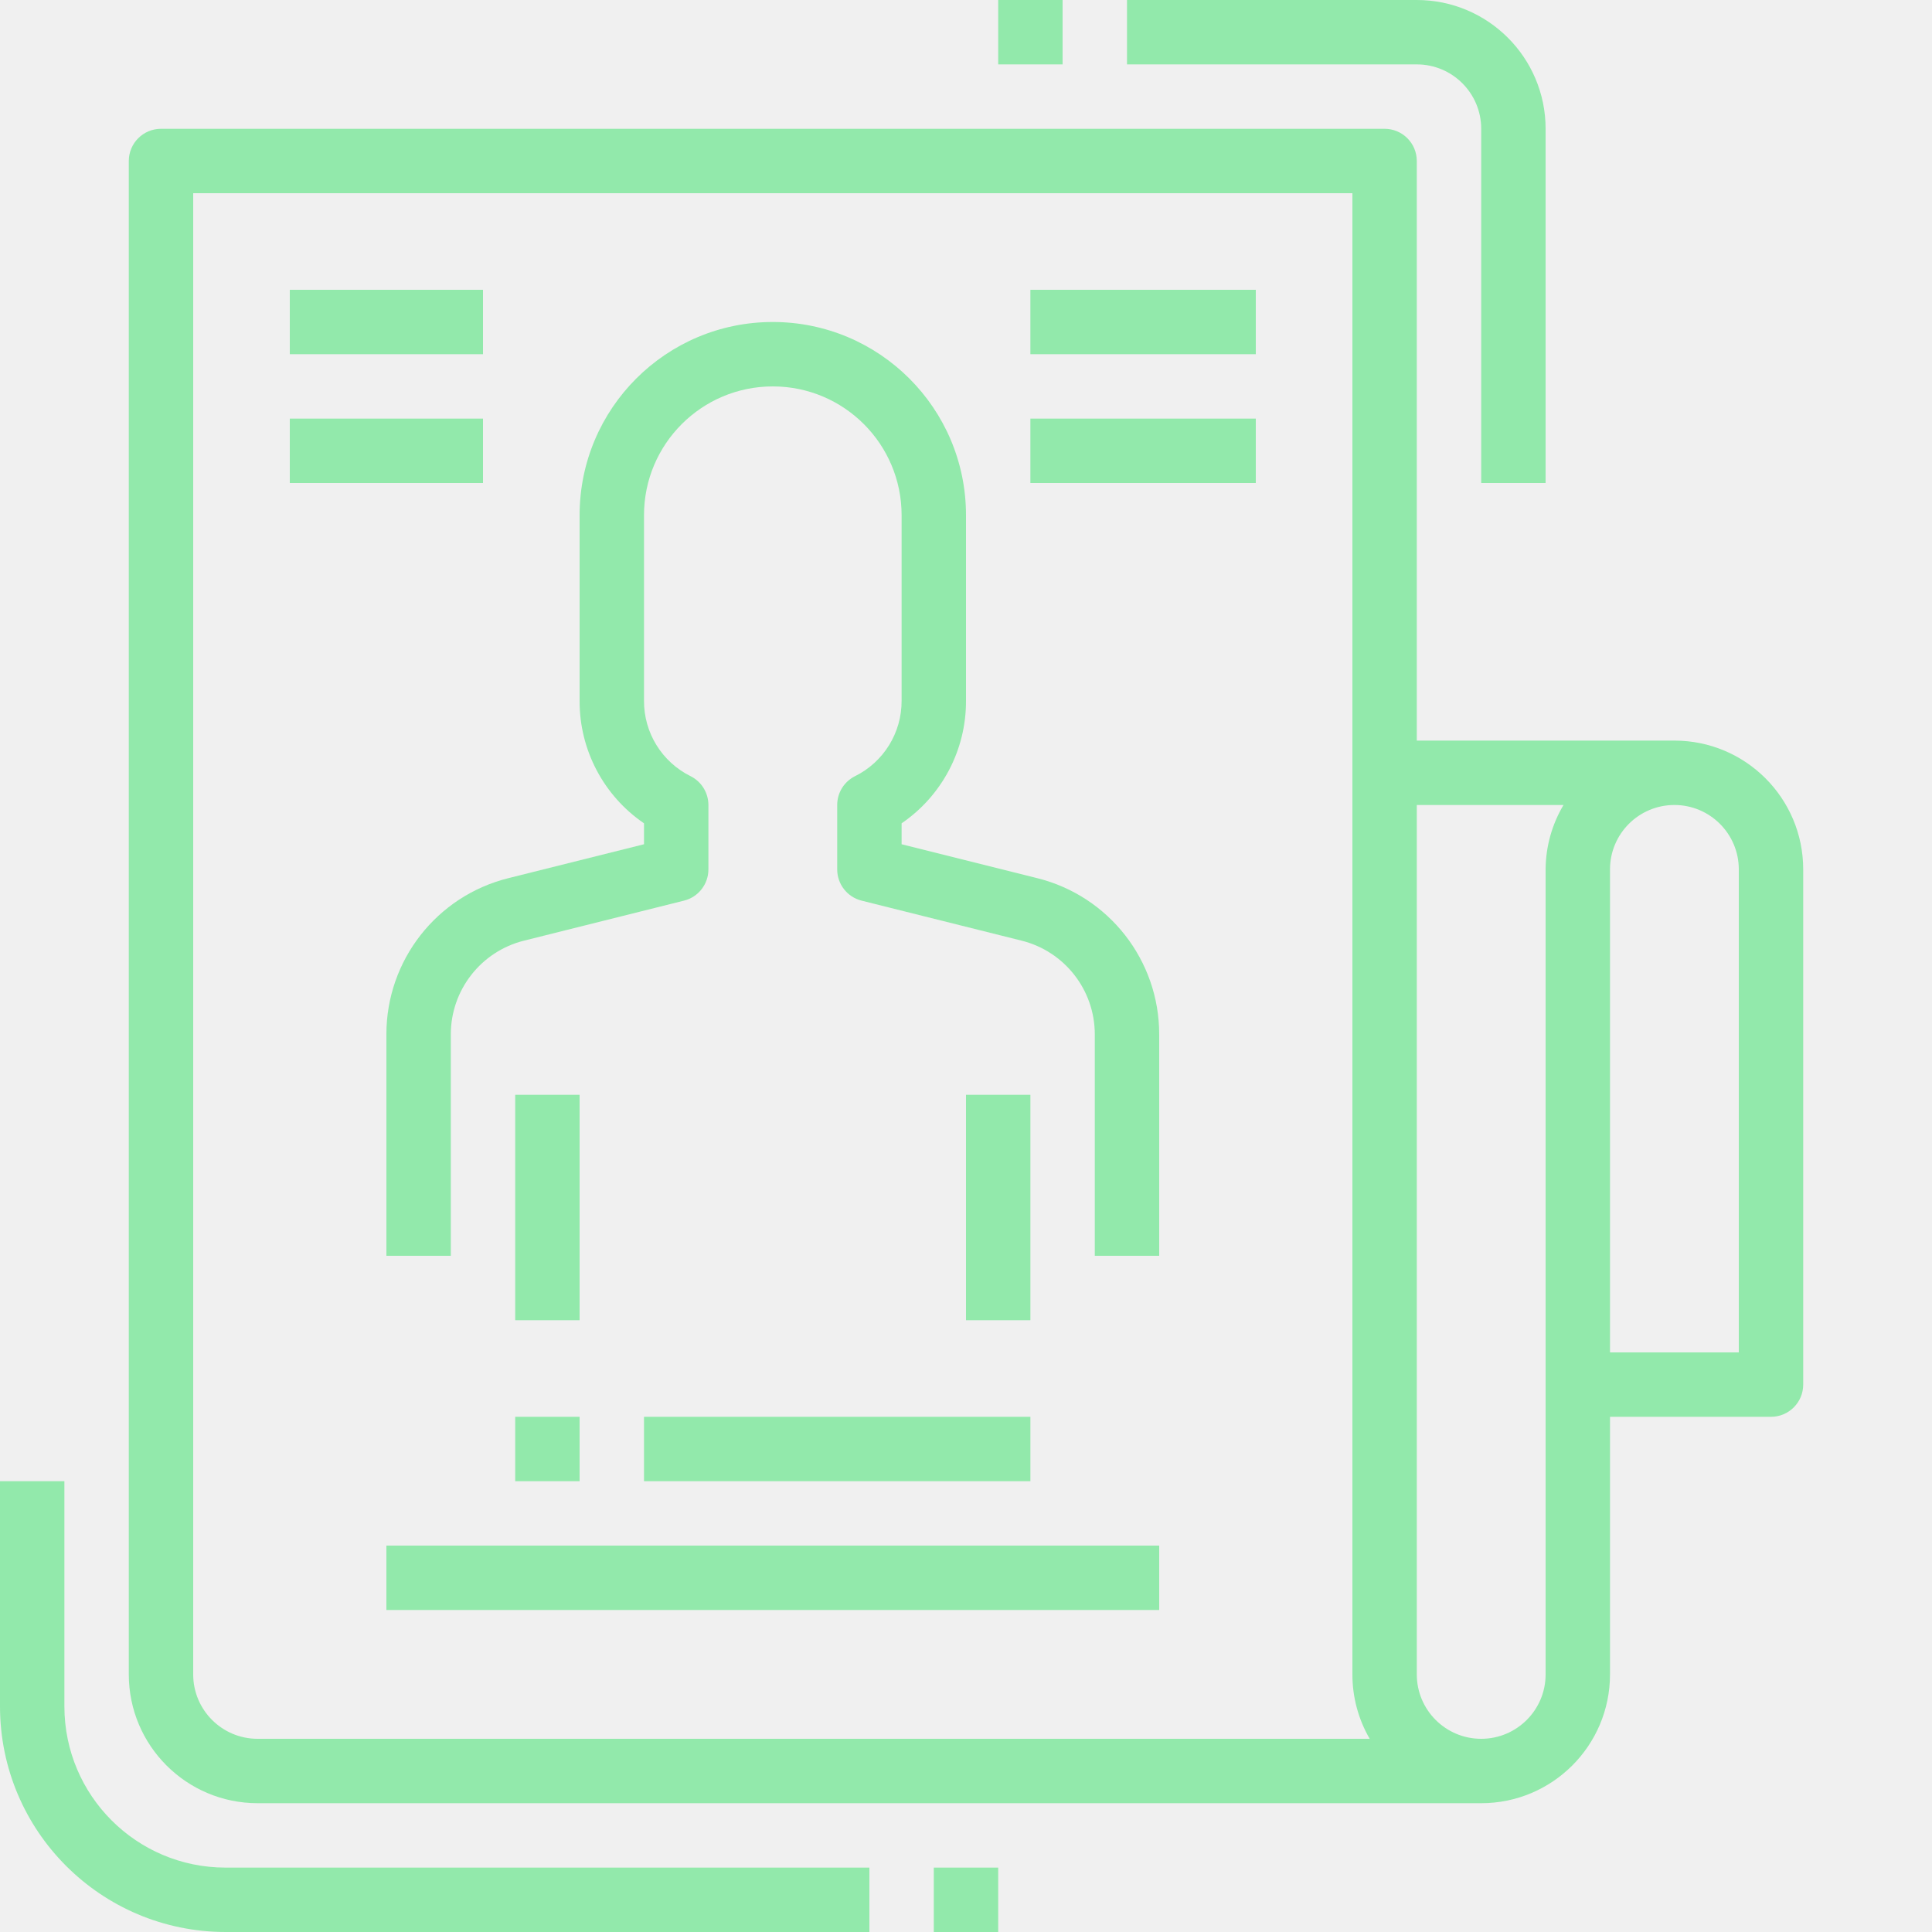
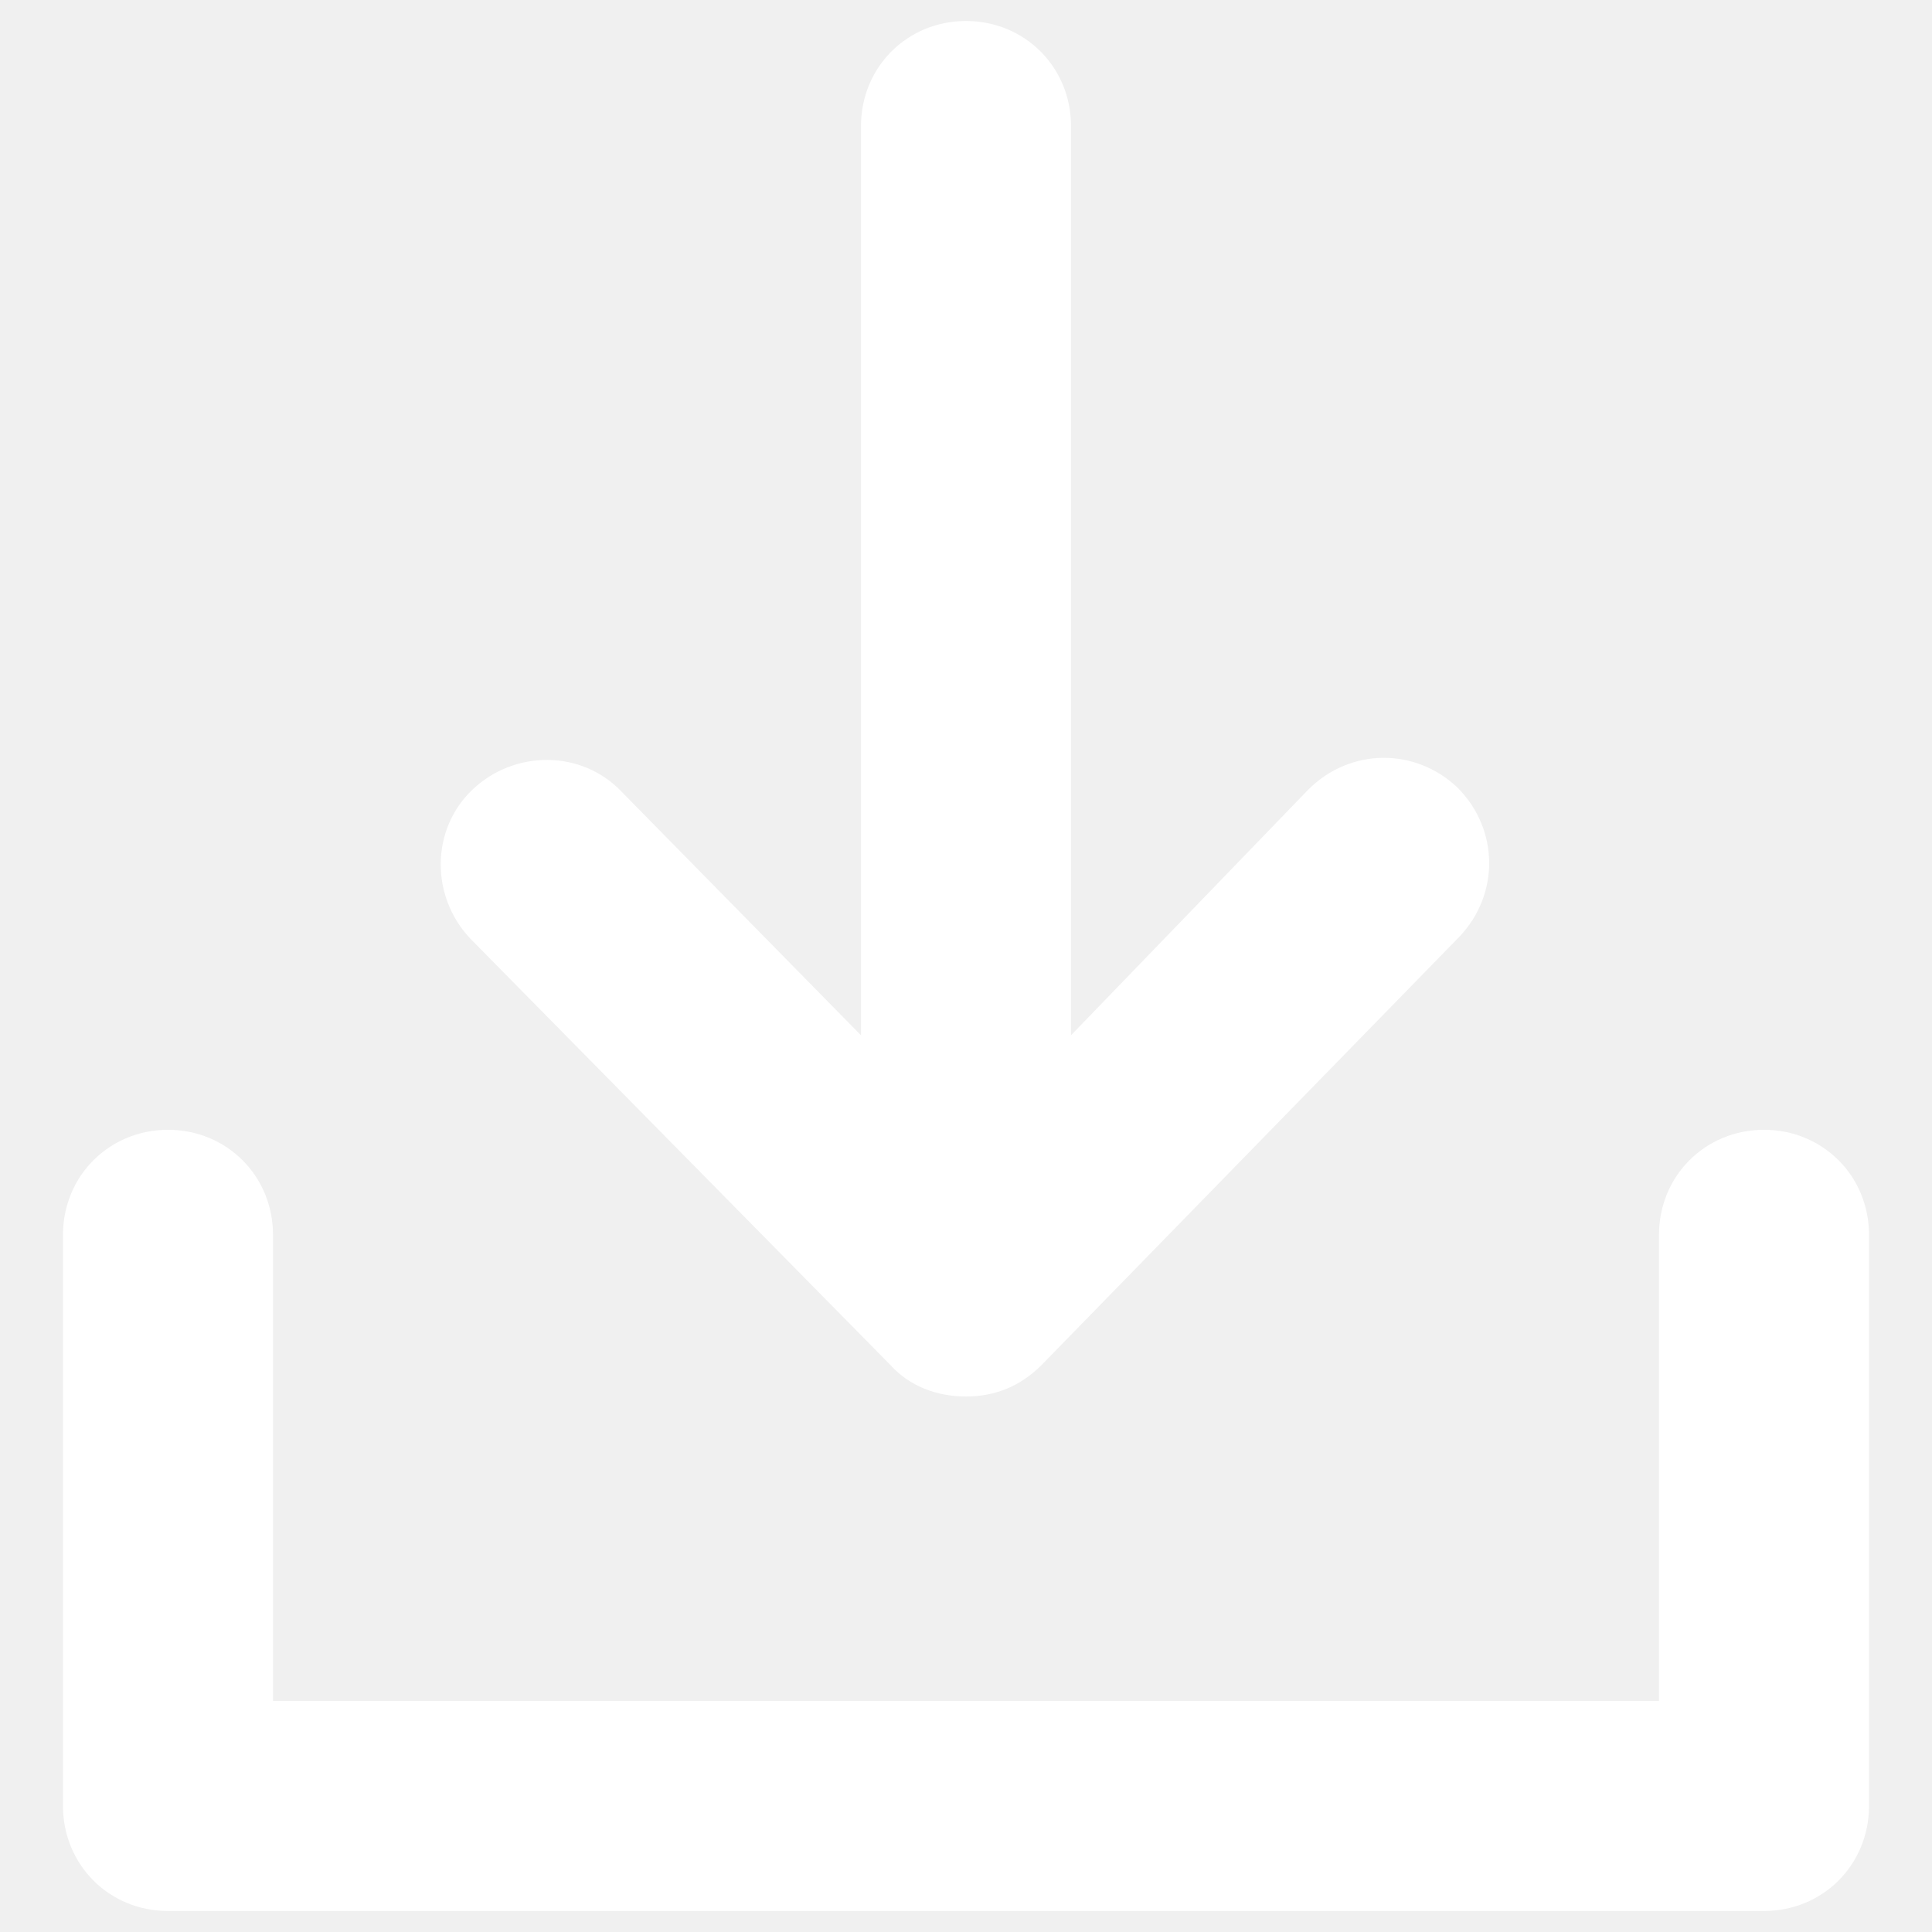
- <svg xmlns="http://www.w3.org/2000/svg" version="1.1" width="512" height="512" x="0" y="0" viewBox="0 0 512 512" style="enable-background:new 0 0 512 512" xml:space="preserve" class="">
-   <g>
-     <path d="m134.723 232.723c-19.004 4.727-32.34 21.805-32.324 41.395v58.684h17.07v-58.684c0-11.746 7.992-21.984 19.387-24.832l42.418-10.609c3.797-.949 6.461-4.359 6.461-8.273v-17.07c0-3.234-1.828-6.191-4.719-7.637-7.594-3.754-12.383-11.504-12.348-19.977v-49.184c0-18.852 15.281-34.133 34.133-34.133 18.852 0 34.133 15.281 34.133 34.133v49.184c.035 8.473-4.758 16.223-12.348 19.977-2.895 1.445-4.723 4.402-4.719 7.637v17.07c0 3.914 2.664 7.324 6.457 8.273l42.422 10.609c11.395 2.848 19.387 13.086 19.387 24.832v58.684h17.066v-58.684c.02-19.586-13.312-36.664-32.316-41.395l-35.949-8.988v-5.547c10.707-7.312 17.102-19.457 17.066-32.426v-49.227c0-28.277-22.922-51.203-51.199-51.203-28.277 0-51.199 22.926-51.199 51.203v49.184c-.051 12.984 6.344 25.148 17.066 32.469v5.547zm0 0" fill="#92e9ab" data-original="#000000" style="" class="" />
-     <path d="m136.535 290.133h17.066v59.734h-17.066zm0 0" fill="#92e9ab" data-original="#000000" style="" class="" />
-     <path d="m256 290.133h17.066v59.734h-17.066zm0 0" fill="#92e9ab" data-original="#000000" style="" class="" />
-     <path d="m68.266 477.867h324.27c18.852 0 34.133-15.281 34.133-34.133v-68.266h42.664c4.715 0 8.535-3.824 8.535-8.535v-136.535c0-18.852-15.281-34.133-34.133-34.133h-68.27v-153.598c0-4.715-3.82-8.535-8.531-8.535h-324.266c-4.715 0-8.535 3.82-8.535 8.535v401.066c0 18.852 15.281 34.133 34.133 34.133zm392.535-247.469v128h-34.133v-128c0-9.426 7.641-17.066 17.066-17.066s17.066 7.645 17.066 17.066zm-46.457-17.066c-3.07 5.168-4.707 11.059-4.742 17.066v213.336c0 9.426-7.641 17.066-17.066 17.066-9.426 0-17.07-7.641-17.07-17.066v-230.402zm-363.145-162.133h307.203v392.535c-.012 5.992 1.57 11.883 4.582 17.066h-294.719c-9.426 0-17.066-7.641-17.066-17.066zm0 0" fill="#92e9ab" data-original="#000000" style="" class="" />
-     <path d="m170.668 375.469h102.398v17.066h-102.398zm0 0" fill="#92e9ab" data-original="#000000" style="" class="" />
-     <path d="m102.398 409.602h204.801v17.066h-204.801zm0 0" fill="#92e9ab" data-original="#000000" style="" class="" />
-     <path d="m136.535 375.469h17.066v17.066h-17.066zm0 0" fill="#92e9ab" data-original="#000000" style="" class="" />
-     <path d="m59.734 512h170.664v-17.066h-170.664c-23.555-.027-42.641-19.113-42.668-42.668v-59.73h-17.066v59.73c.039 32.977 26.758 59.695 59.734 59.734zm0 0" fill="#92e9ab" data-original="#000000" style="" class="" />
-     <path d="m247.465 494.934h17.07v17.066h-17.07zm0 0" fill="#92e9ab" data-original="#000000" style="" class="" />
-     <path d="m392.535 34.133v93.867h17.066v-93.867c0-18.852-15.285-34.133-34.137-34.133h-76.797v17.066h76.801c9.426 0 17.066 7.641 17.066 17.066zm0 0" fill="#92e9ab" data-original="#000000" style="" class="" />
-     <path d="m264.535 0h17.066v17.066h-17.066zm0 0" fill="#92e9ab" data-original="#000000" style="" class="" />
-     <path d="m76.801 76.801h51.199v17.066h-51.199zm0 0" fill="#92e9ab" data-original="#000000" style="" class="" />
-     <path d="m76.801 110.934h51.199v17.066h-51.199zm0 0" fill="#92e9ab" data-original="#000000" style="" class="" />
-     <path d="m273.066 76.801h59.734v17.066h-59.734zm0 0" fill="#92e9ab" data-original="#000000" style="" class="" />
-     <path d="m273.066 110.934h59.734v17.066h-59.734zm0 0" fill="#92e9ab" data-original="#000000" style="" class="" />
-   </g>
+ <svg xmlns="http://www.w3.org/2000/svg" version="1.1" id="Layer_1" x="0px" y="0px" width="92px" height="92px" viewBox="0 0 92 92" enable-background="new 0 0 92 92" xml:space="preserve">
+   <path id="XMLID_1335_" d="M89,58.8V86c0,2.8-2.2,5-5,5H8c-2.8,0-5-2.2-5-5V58.8c0-2.8,2.2-5,5-5s5,2.2,5,5V81h66V58.8  c0-2.8,2.2-5,5-5S89,56,89,58.8z M42.4,65c0.9,1,2.2,1.5,3.6,1.5s2.6-0.5,3.6-1.5l19.9-20.4c1.9-2,1.9-5.1-0.1-7.1  c-2-1.9-5.1-1.9-7.1,0.1L51,49.3V6c0-2.8-2.2-5-5-5s-5,2.2-5,5v43.3L29.6,37.7c-1.9-2-5.1-2-7.1-0.1c-2,1.9-2,5.1-0.1,7.1L42.4,65z" fill="#fff" />
</svg>
